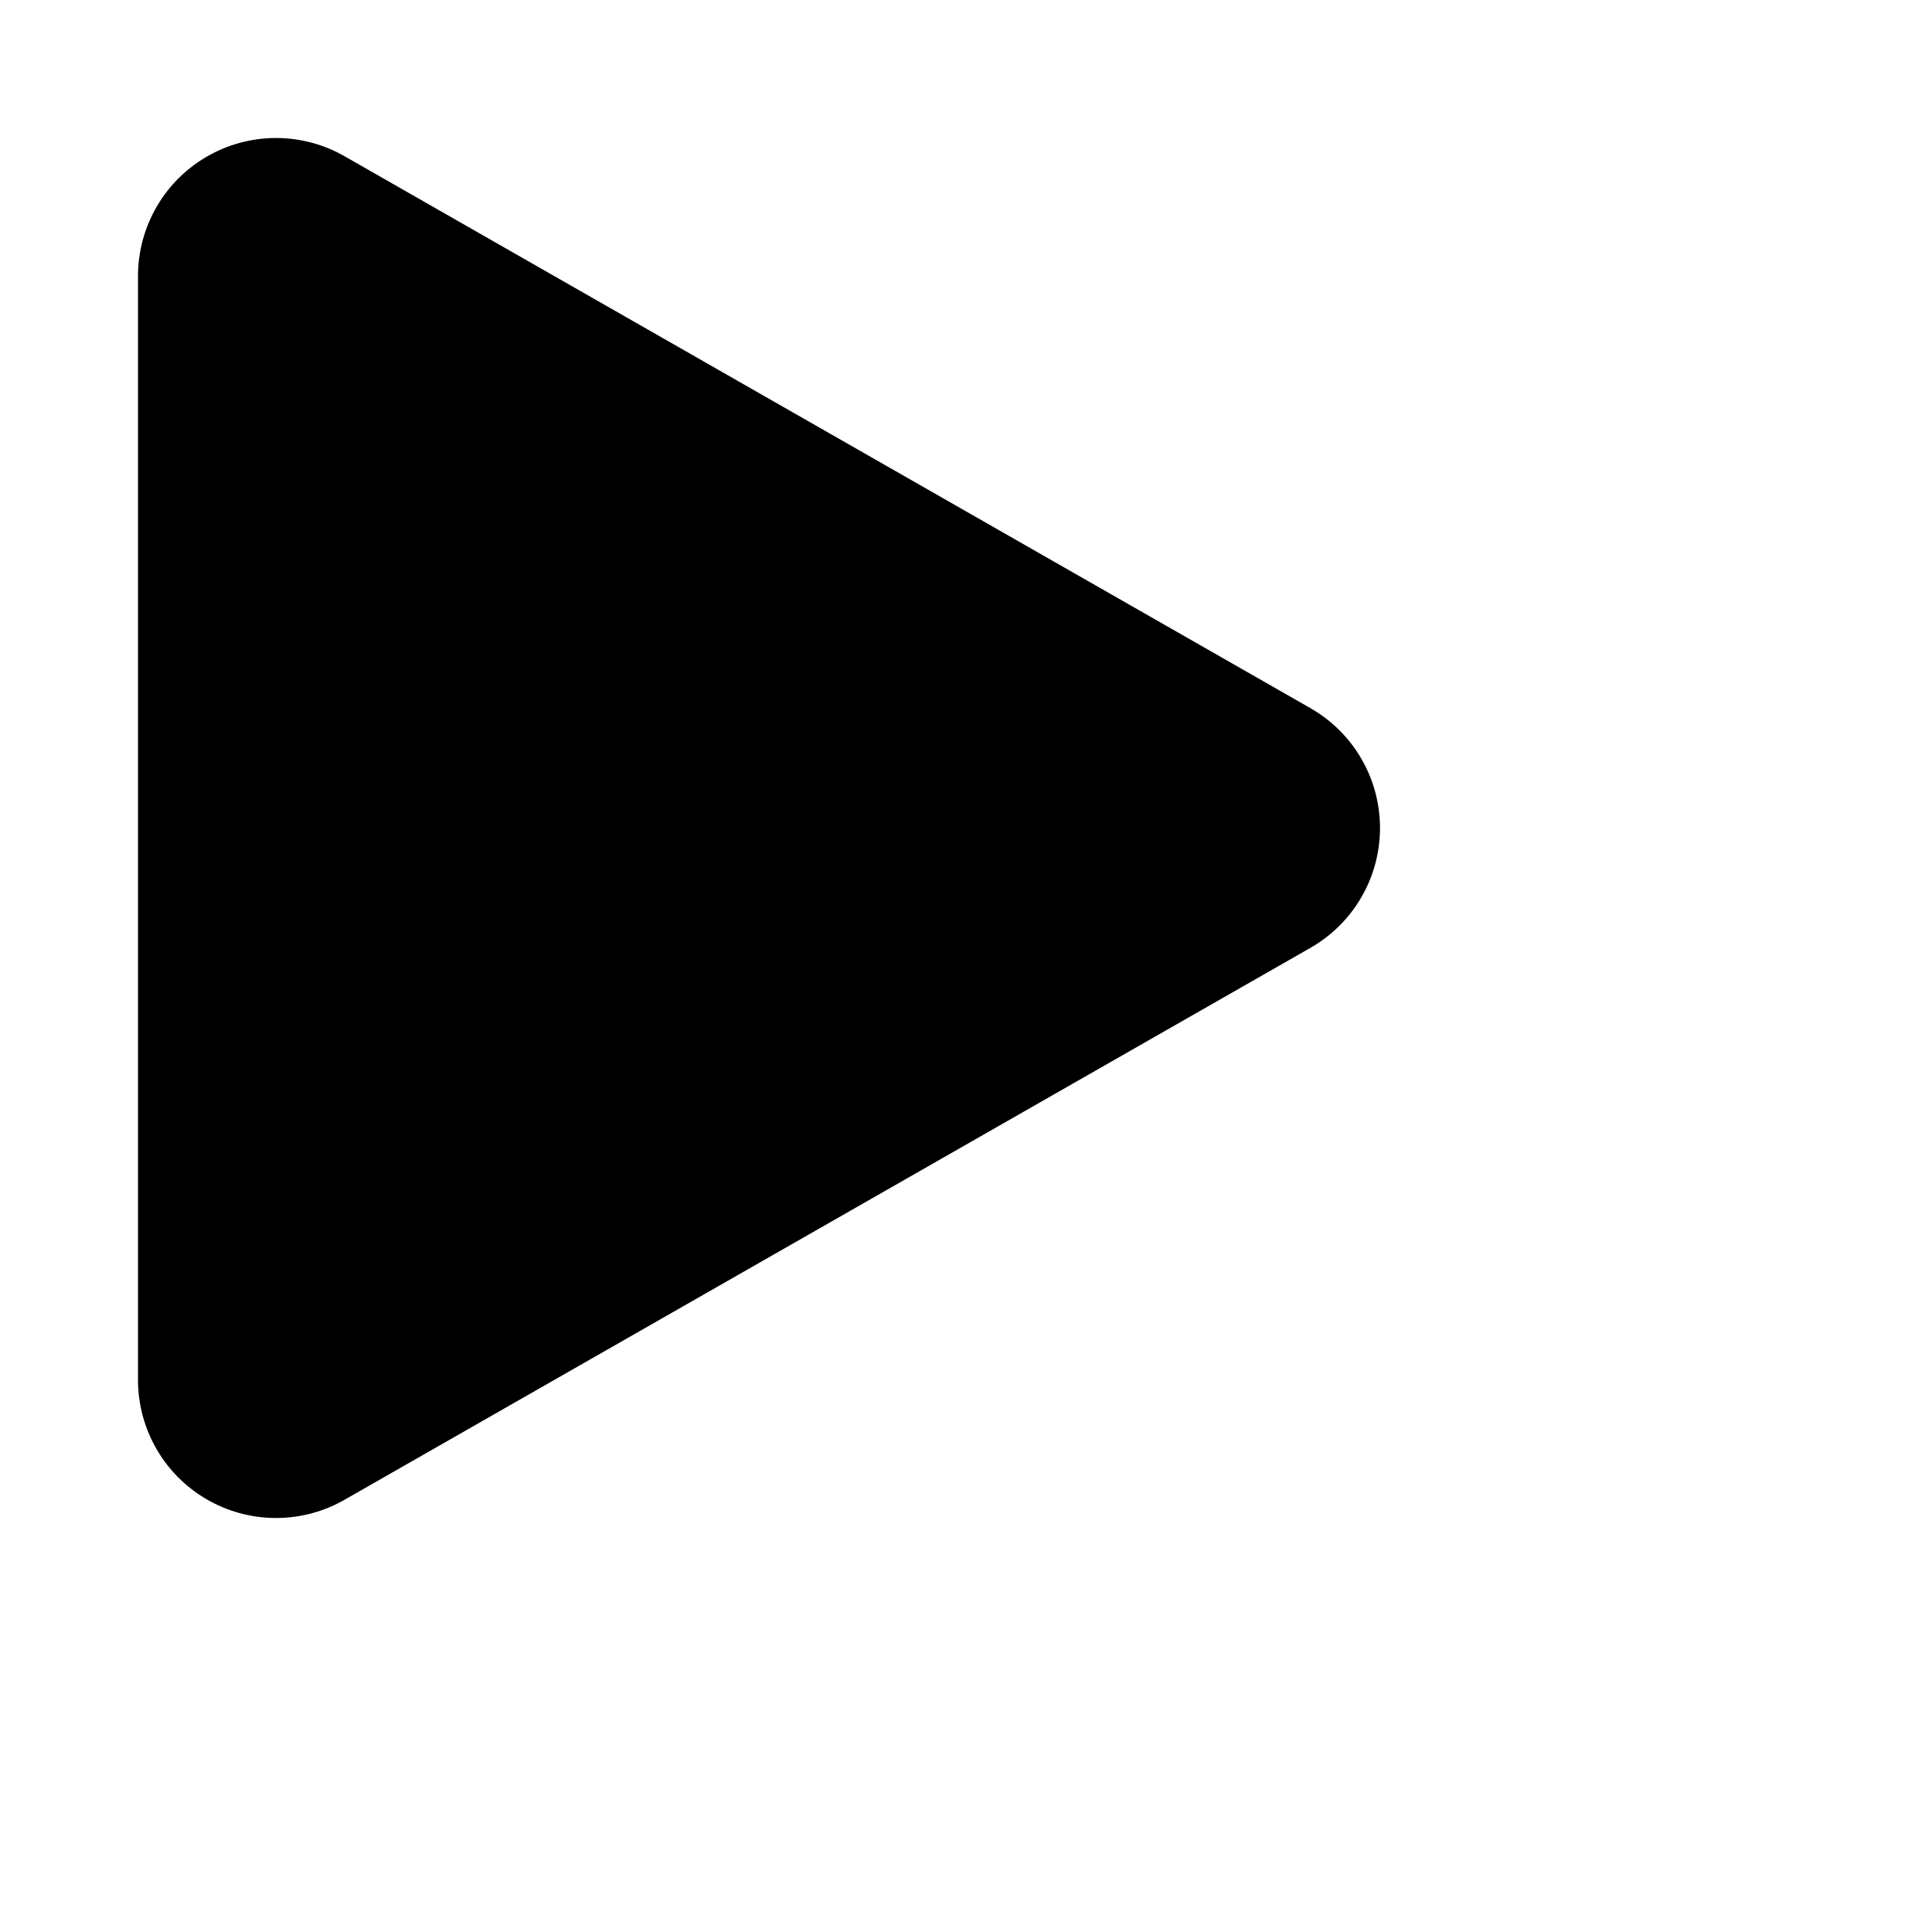
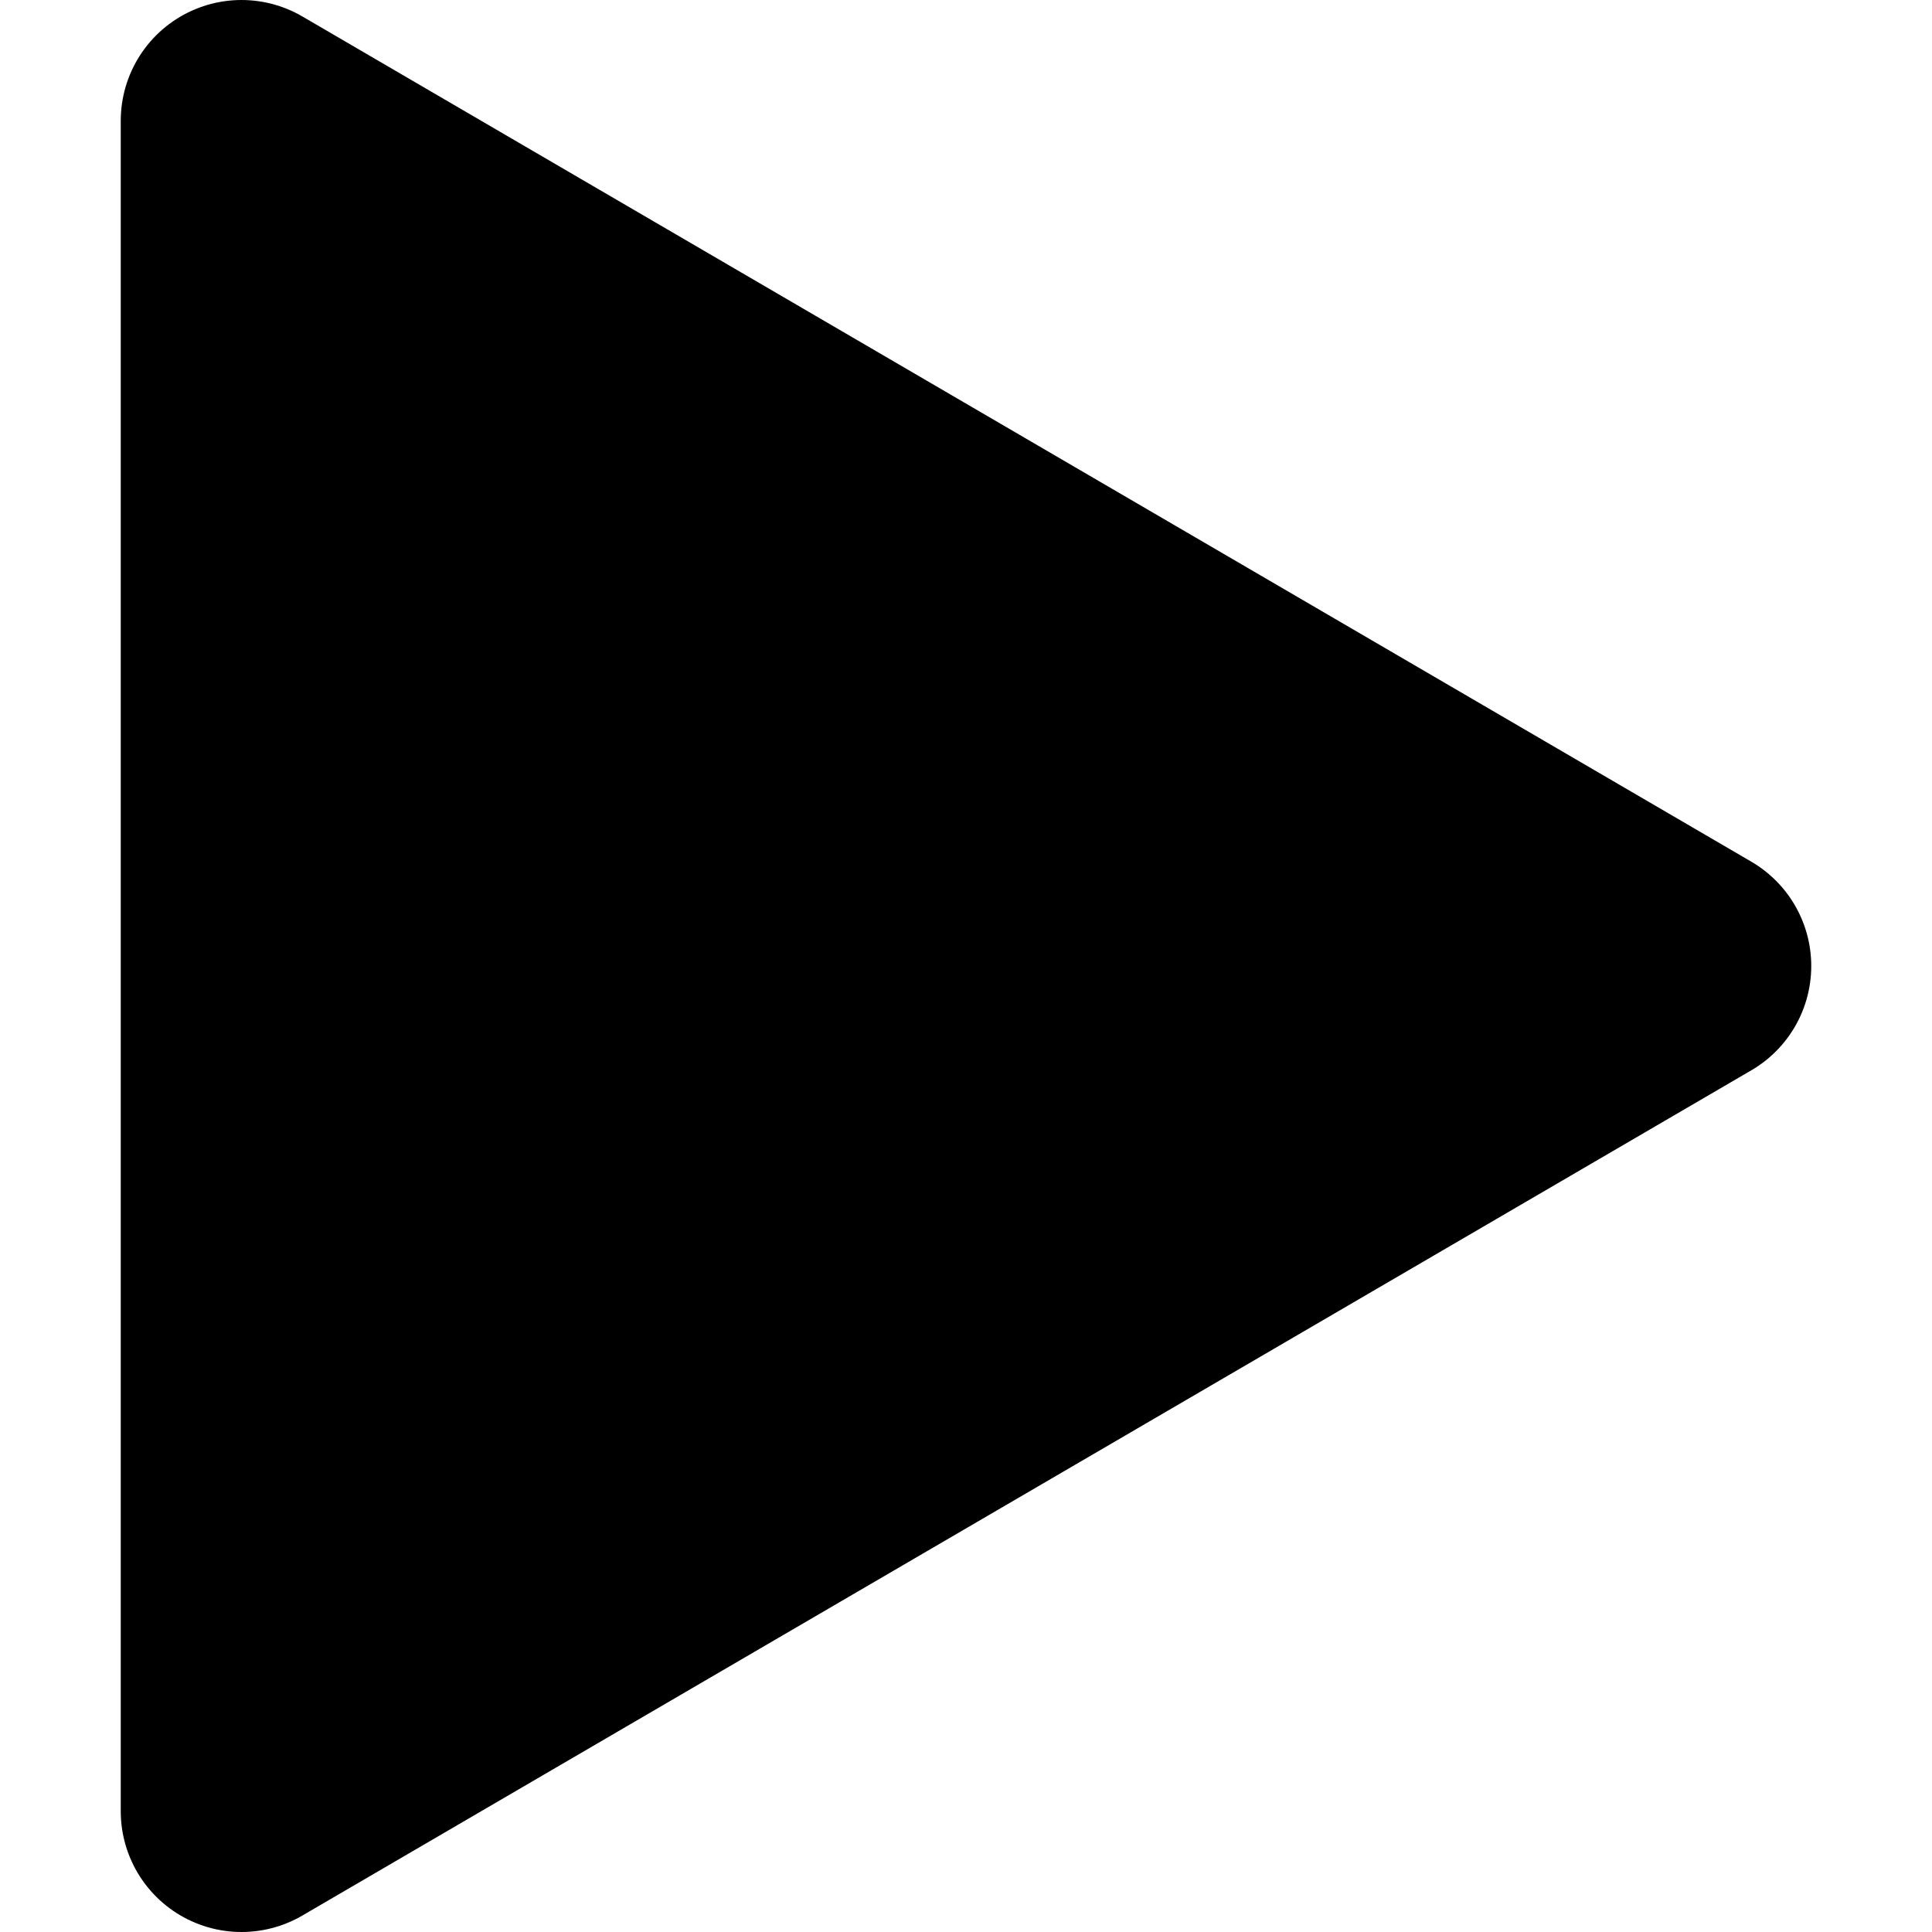
- <svg xmlns="http://www.w3.org/2000/svg" width="14" height="14" viewBox="0 0 14 14">
-   <polyline points="2,2 9,6 2,10 2,2" style="fill: currentColor; stroke: currentColor; stroke-width: 2; stroke-linecap: round; stroke-linejoin: round" />
+ <svg xmlns="http://www.w3.org/2000/svg" width="16px" height="16px" viewBox="0 0 16 16">
+   <polyline points="2,1 14,8 2,15 2,1" style="fill: currentColor; stroke: currentColor; stroke-width: 2; stroke-linecap: round; stroke-linejoin: round" />
</svg>
